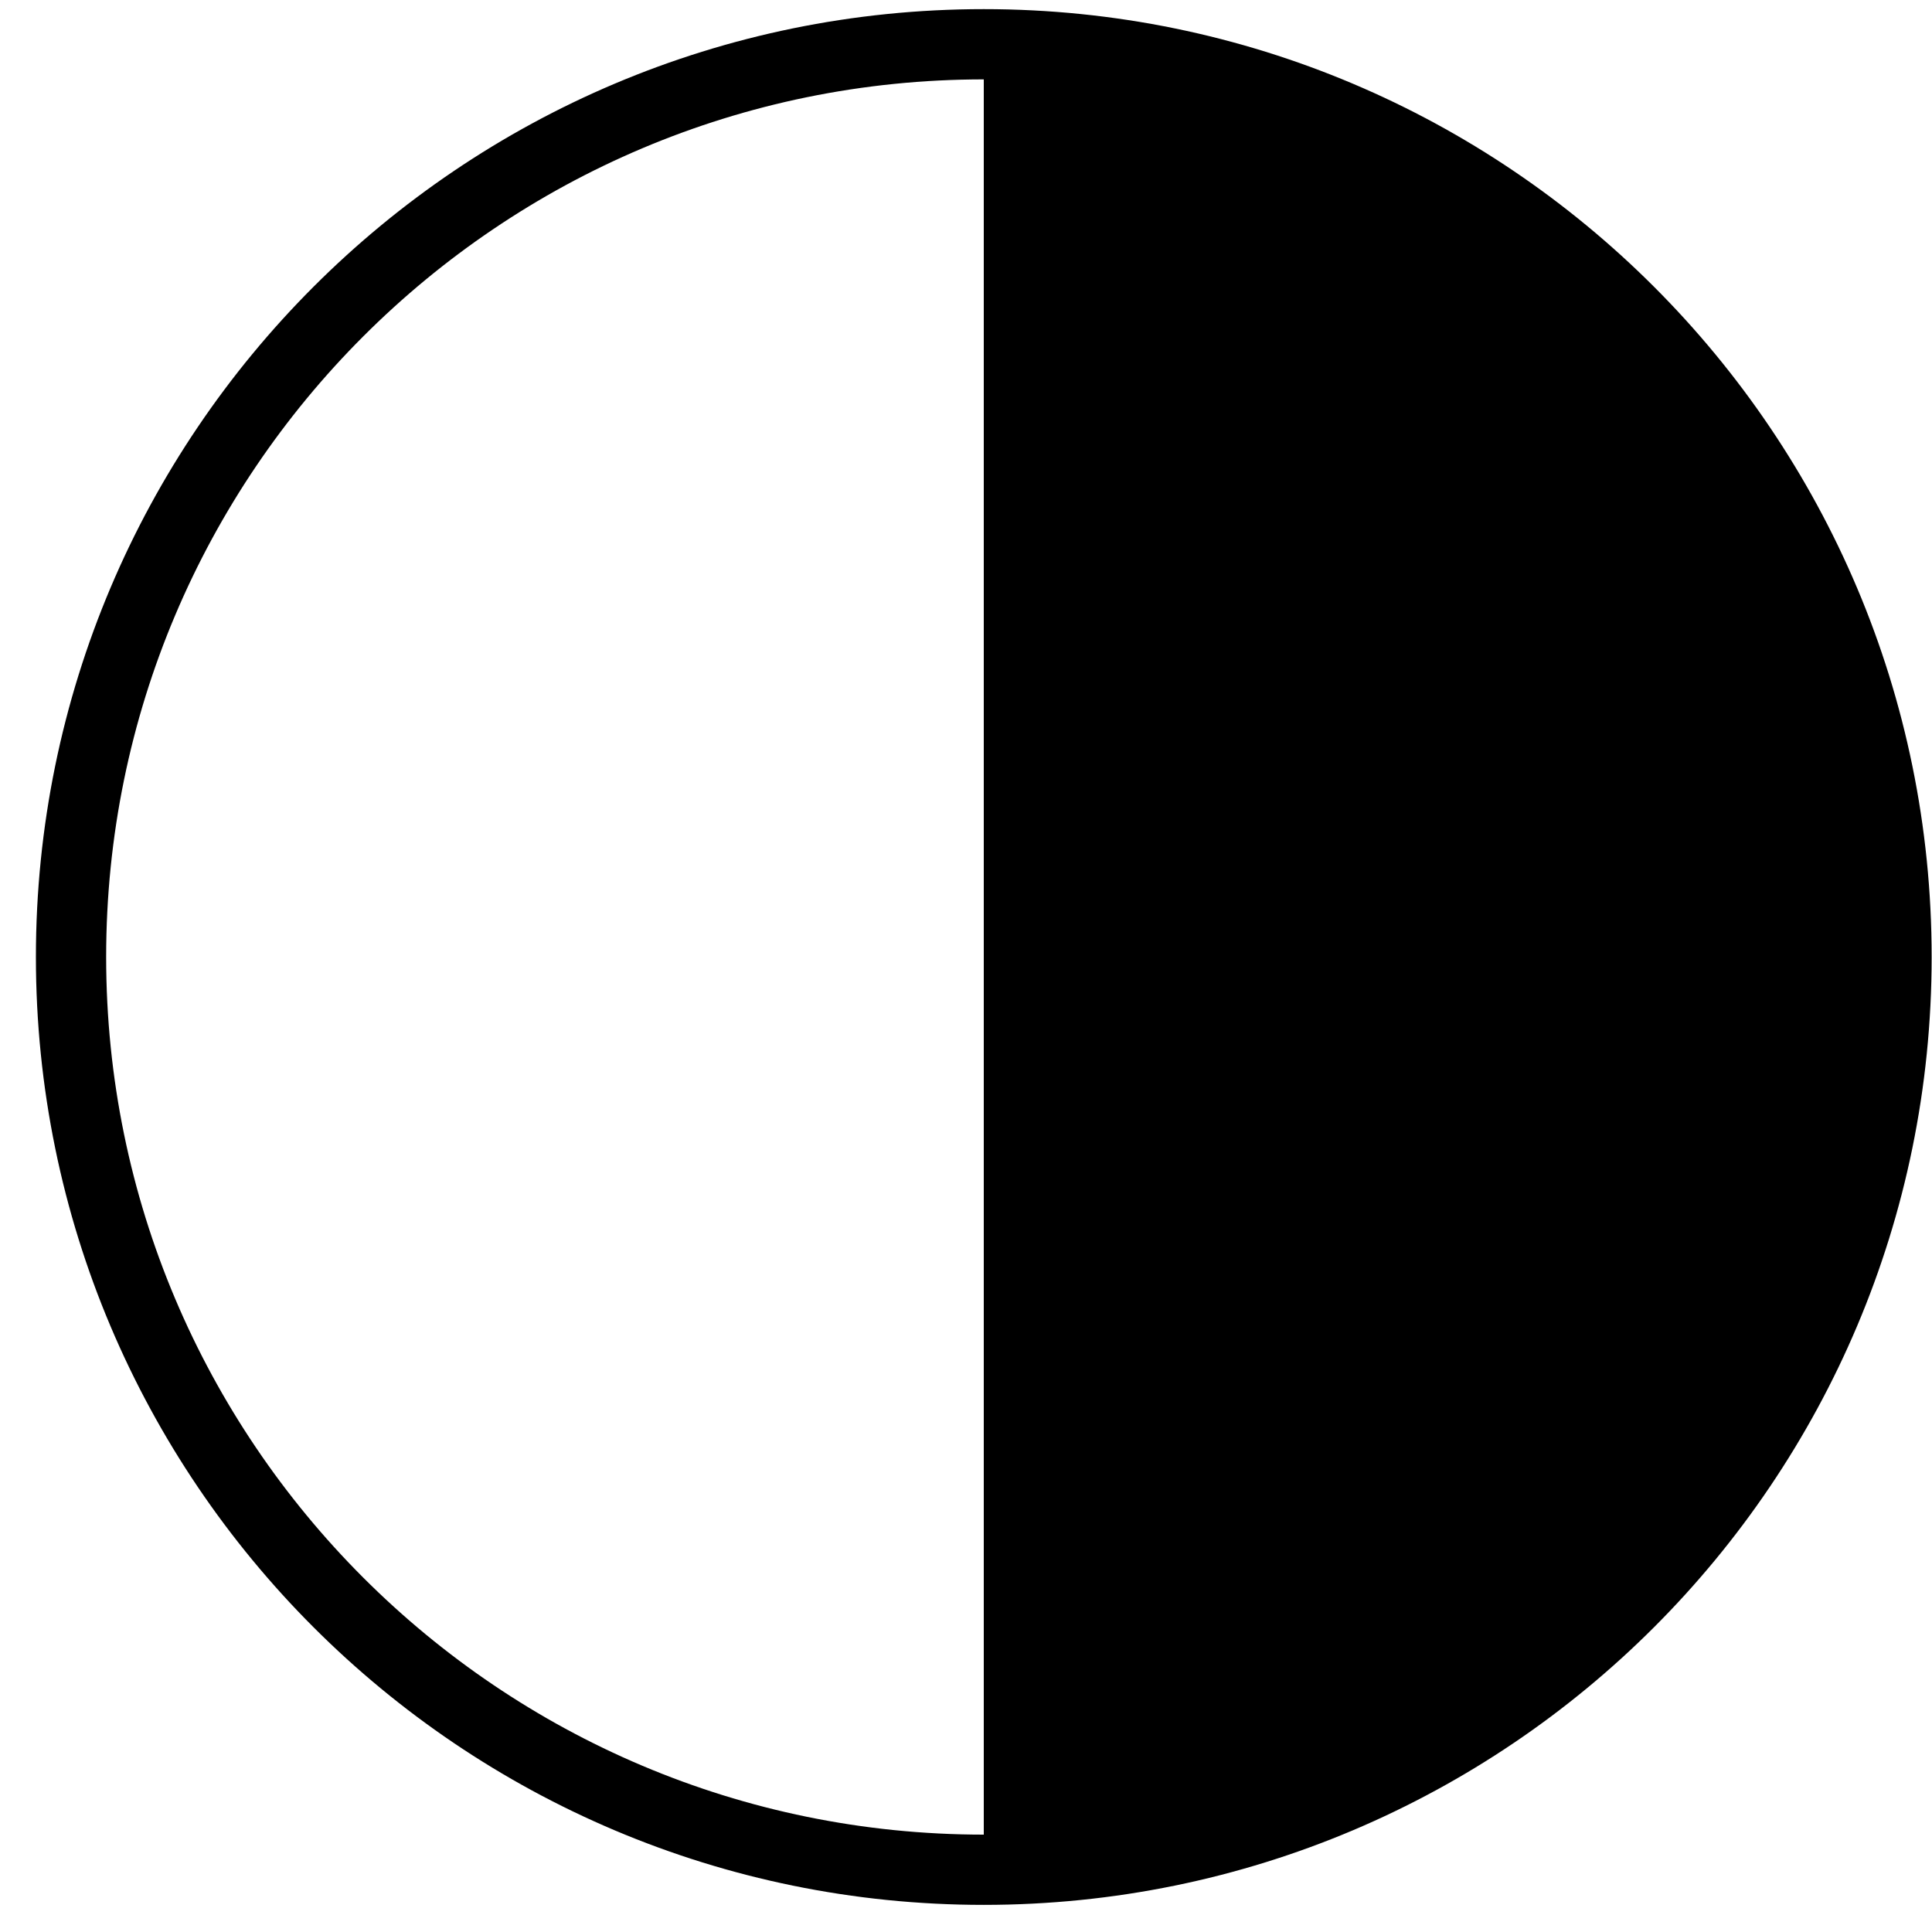
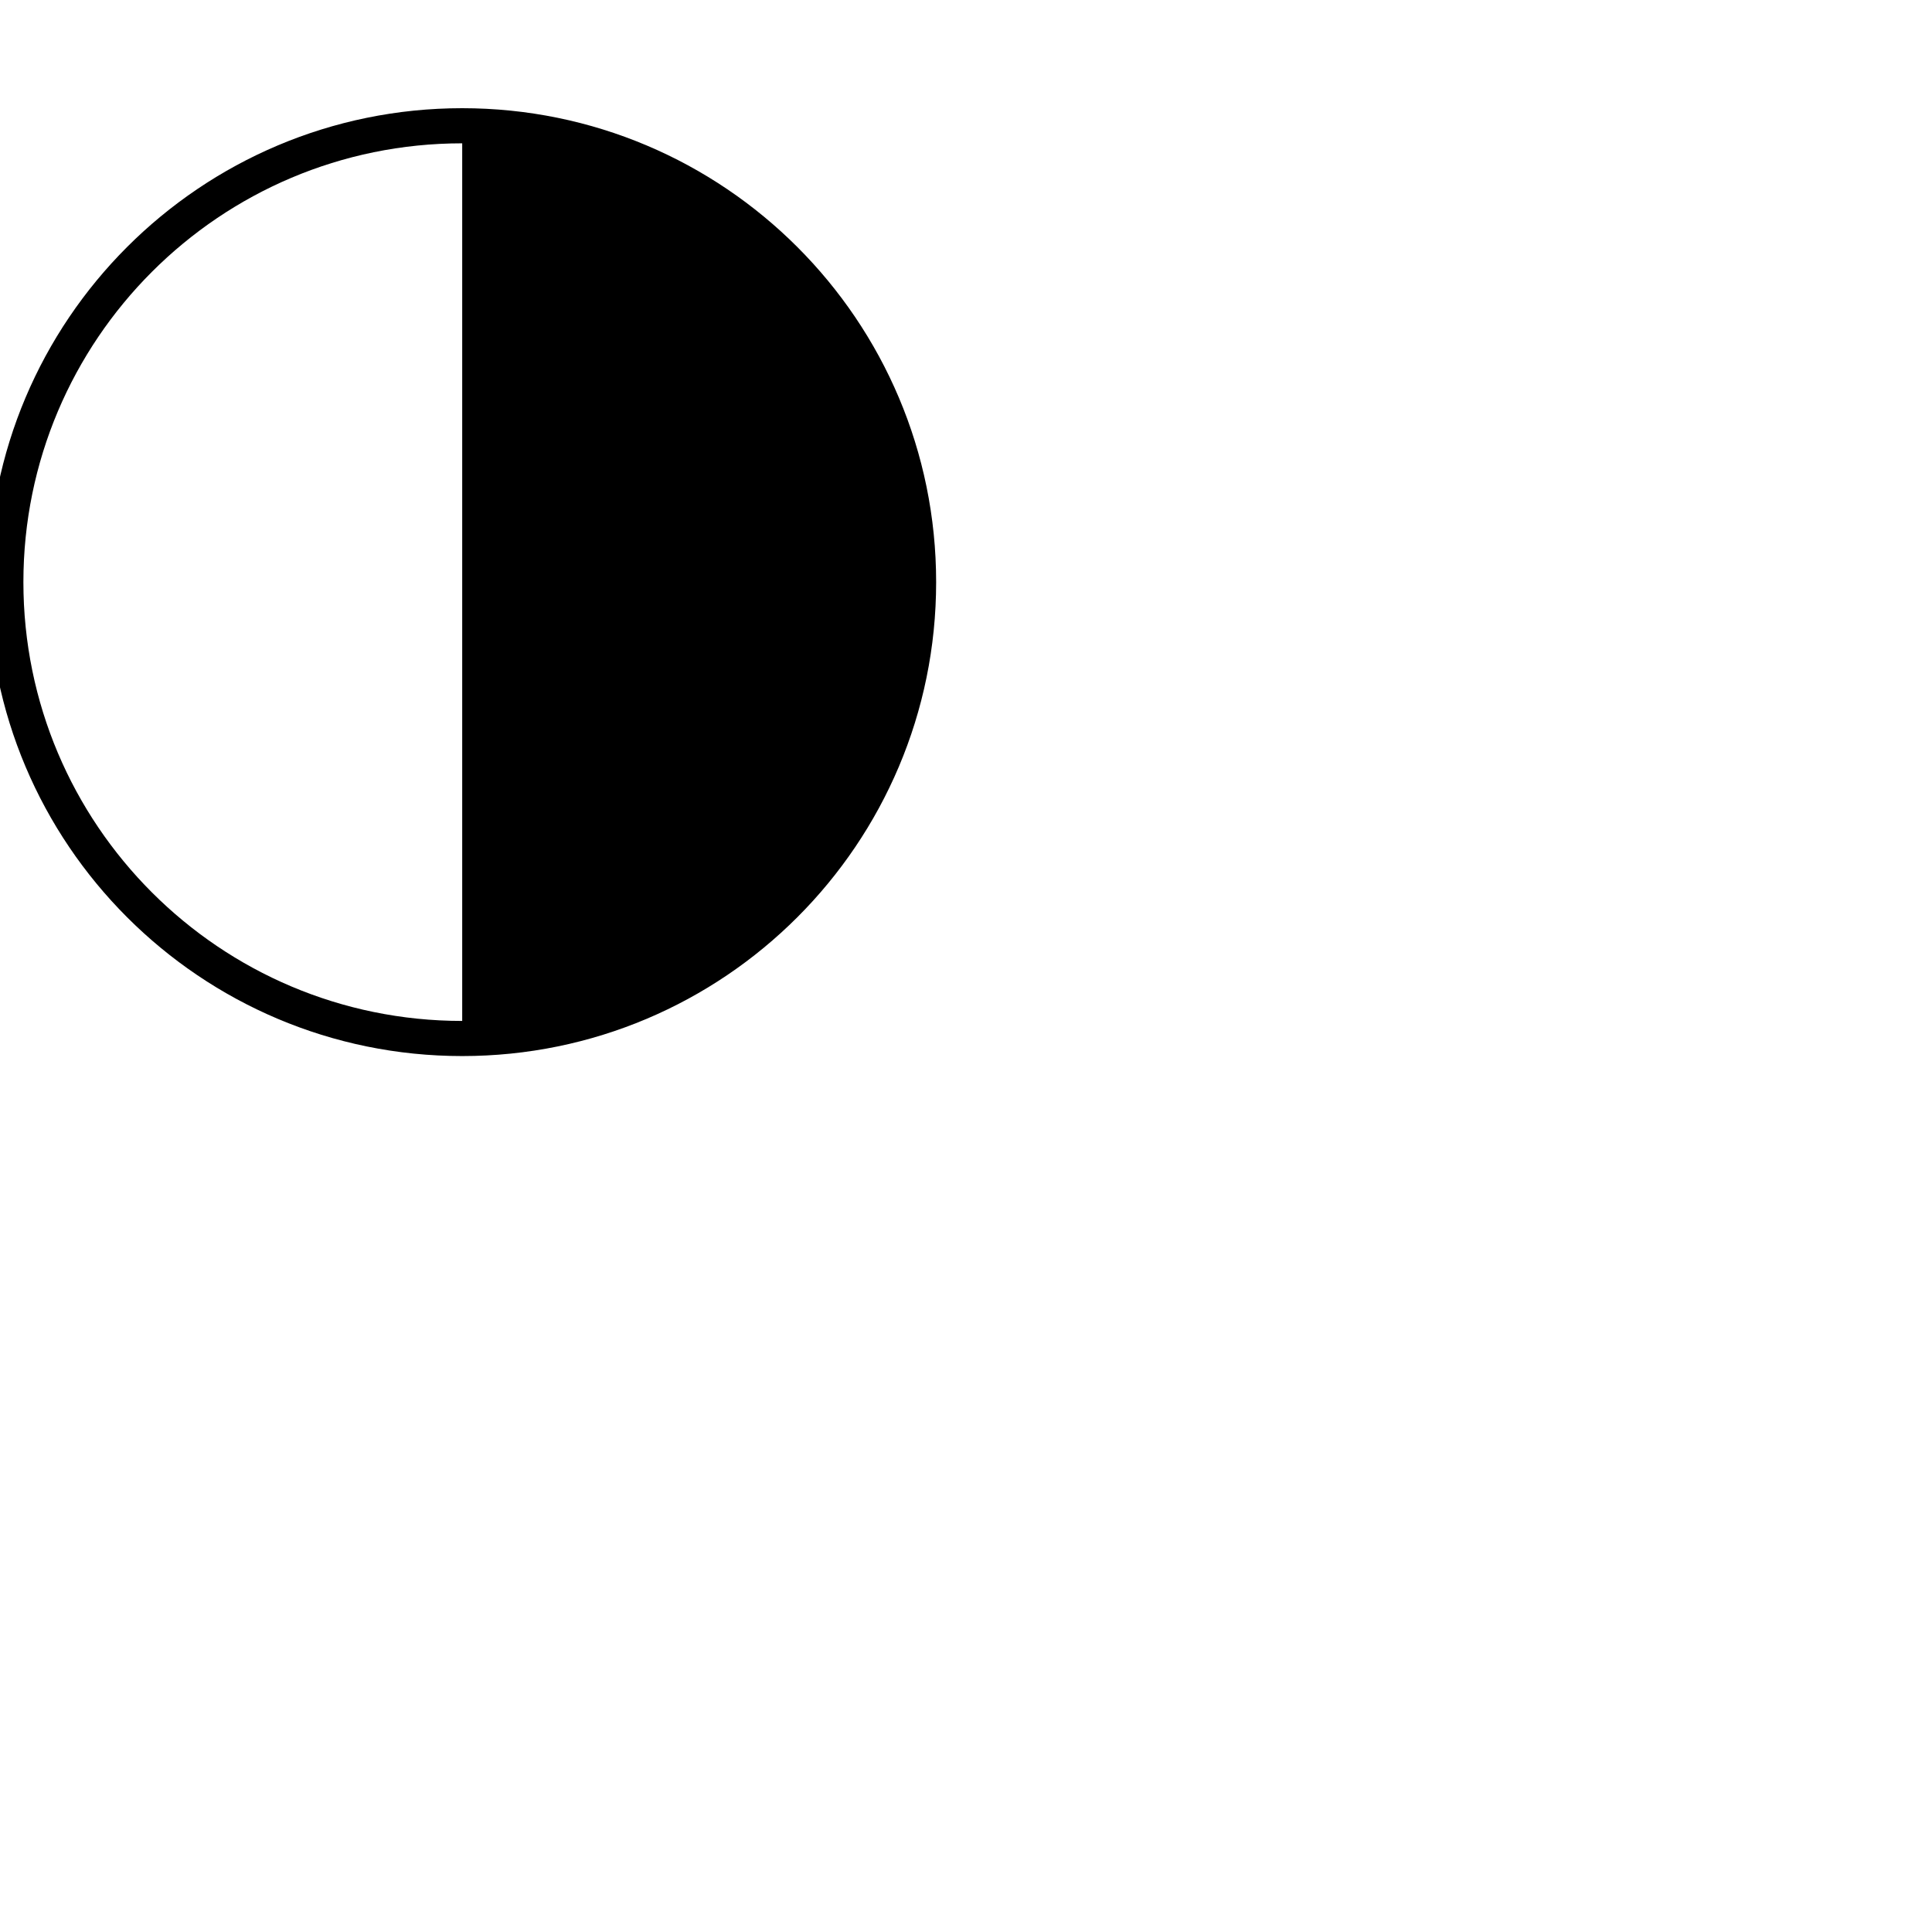
- <svg xmlns="http://www.w3.org/2000/svg" version="1.1" width="55" height="55" viewBox="0 0 55 55" id="svg5450">
+ <svg version="1.1" width="55" height="55" viewBox="0 0 55 55" id="svg5450">
  <g transform="matrix(0.928,0,0,0.928,-1.69,5.9)" id="g5466">
-     <circle cx="32" cy="32" r="28" transform="translate(0,-9)" id="circle5454" style="fill:none;stroke:#000000;stroke-width:2.155;stroke-miterlimit:4;stroke-dasharray:none" />
-     <path d="M 32,-5 V 51 A 28,28 0 0 0 32,-5 z" id="path5456" style="fill:#000000" />
+     <circle cx="32" cy="32" r="28" transform="scale(0.5),translate(0,-9)" id="circle5454" style="fill:none;stroke:#000000;stroke-width:2.155;stroke-miterlimit:4;stroke-dasharray:none" />
+     <path d="M 32,-5 V 51 A 28,28 0 0 0 32,-5 z" id="path5456" transform="scale(0.5)" style="fill:#000000" />
  </g>
</svg>
